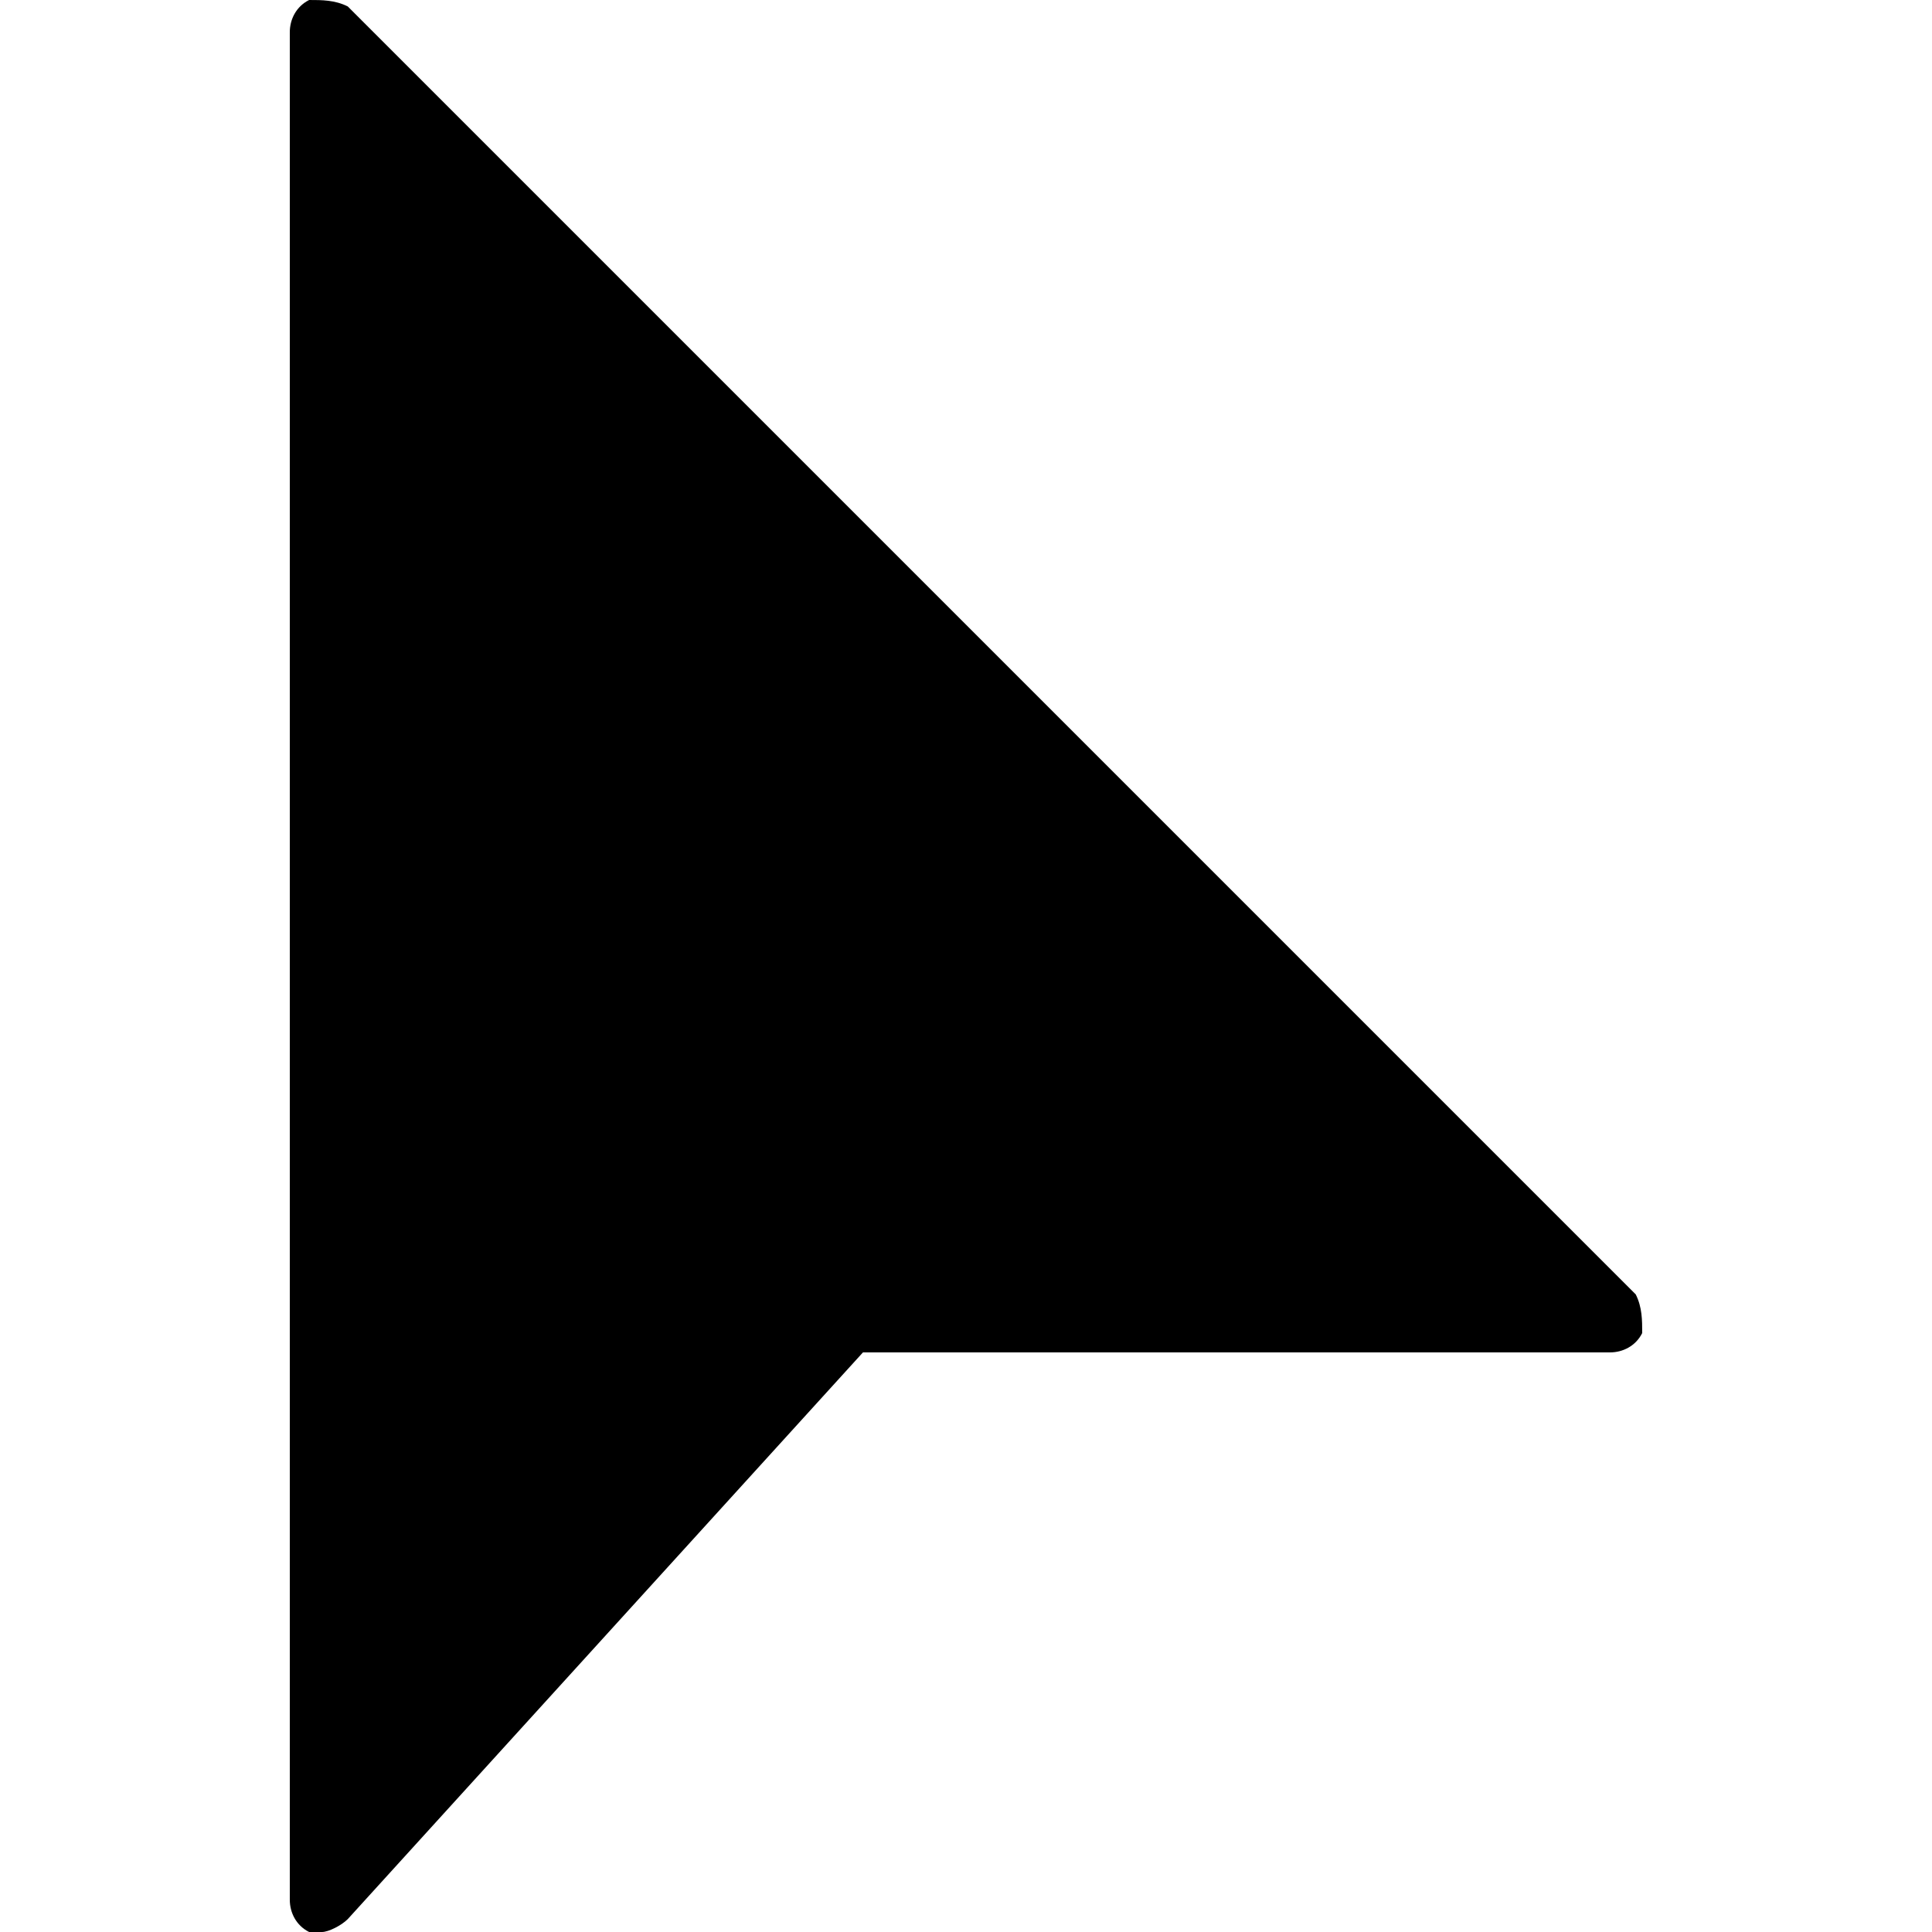
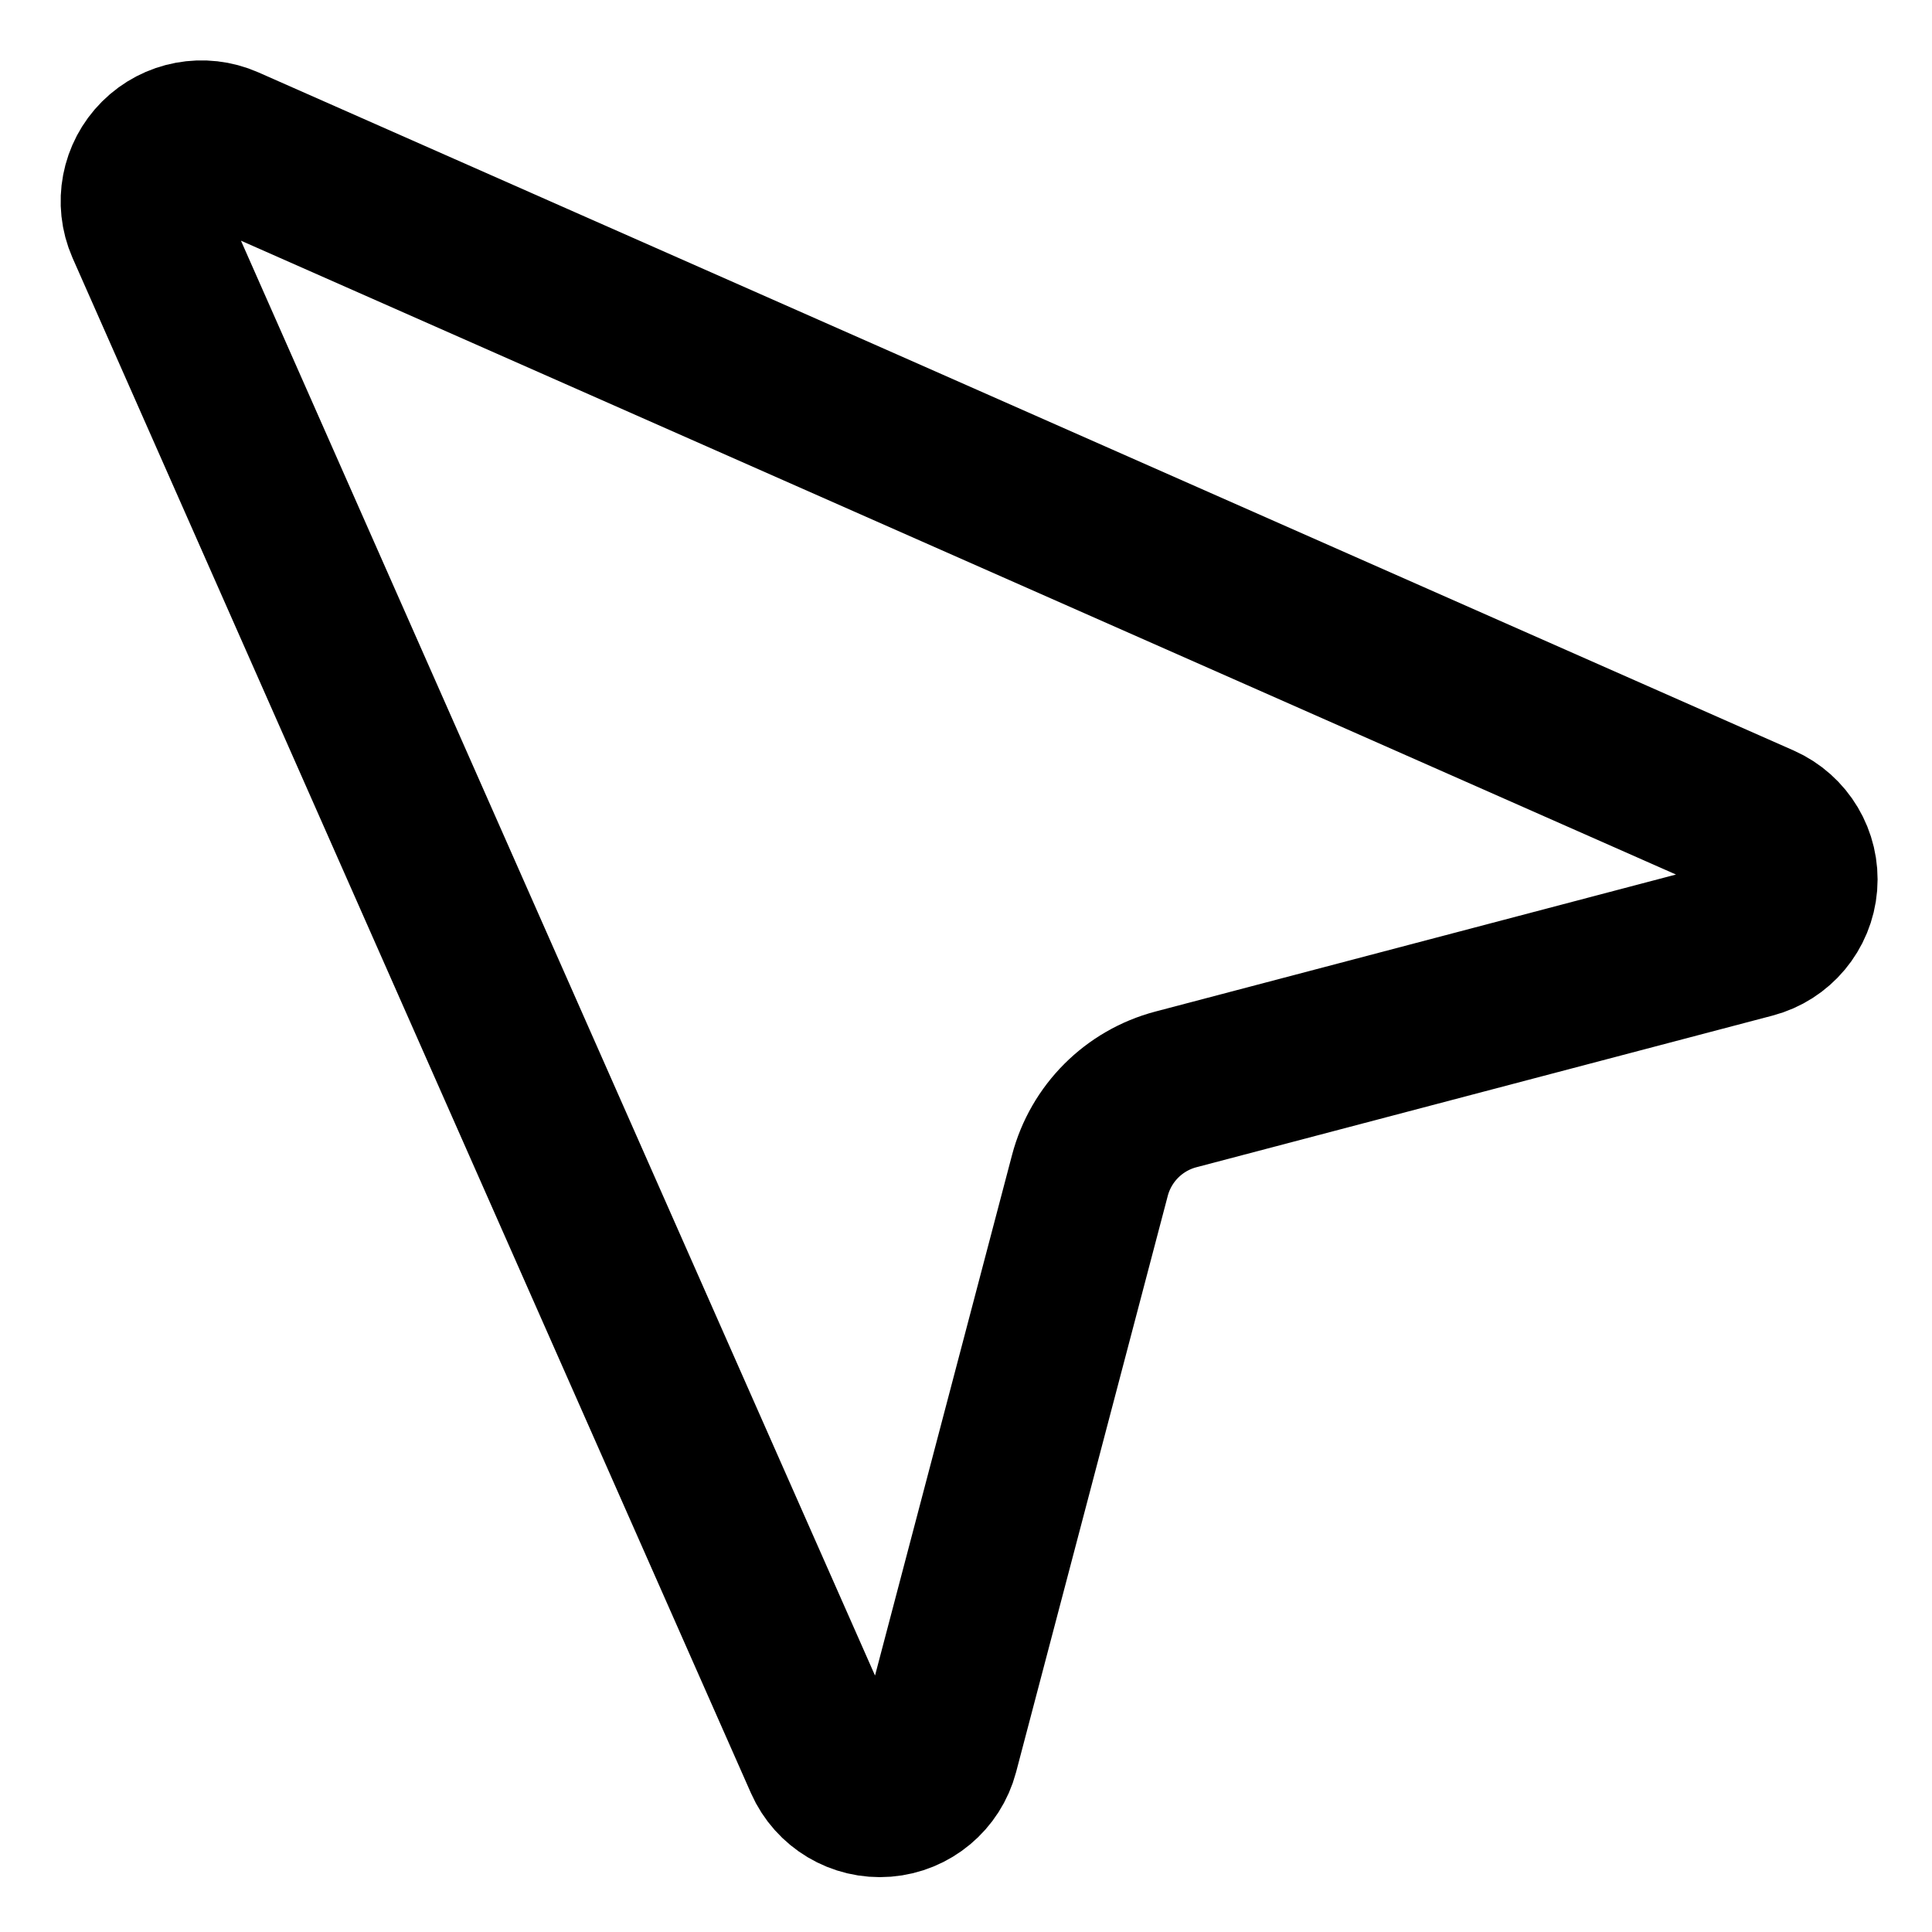
- <svg xmlns="http://www.w3.org/2000/svg" version="1.1" viewBox="0 0 30 30">
-   <path d="M25.4,20.1l-20,-20c-0.2,-0.1 -0.4,-0.1 -0.6,-0.1c-0.2,0.1 -0.3,0.3 -0.3,0.5v29c0,0.2 0.1,0.4 0.3,0.5c0.1,0 0.1,0 0.2,0c0.1,0 0.3,-0.1 0.4,-0.2l8,-8.8h11.6c0.2,0 0.4,-0.1 0.5,-0.3c0,-0.2 0,-0.4 -0.1,-0.6Z" fill="currentColor" />
+ <svg xmlns="http://www.w3.org/2000/svg" viewBox="0 0 24 24">
+   <path d="m1.816 2.8 8.428 19.072a0.75 0.75 0 0 0 1.411 -0.112l1.884 -7.158a1.5 1.5 0 0 1 1.068 -1.069l7.158 -1.884a0.75 0.75 0 0 0 0.113 -1.411L2.806 1.814a0.75 0.75 0 0 0 -0.99 0.986Z" fill="none" stroke="currentColor" stroke-linecap="round" stroke-linejoin="round" stroke-width="2" />
</svg>
